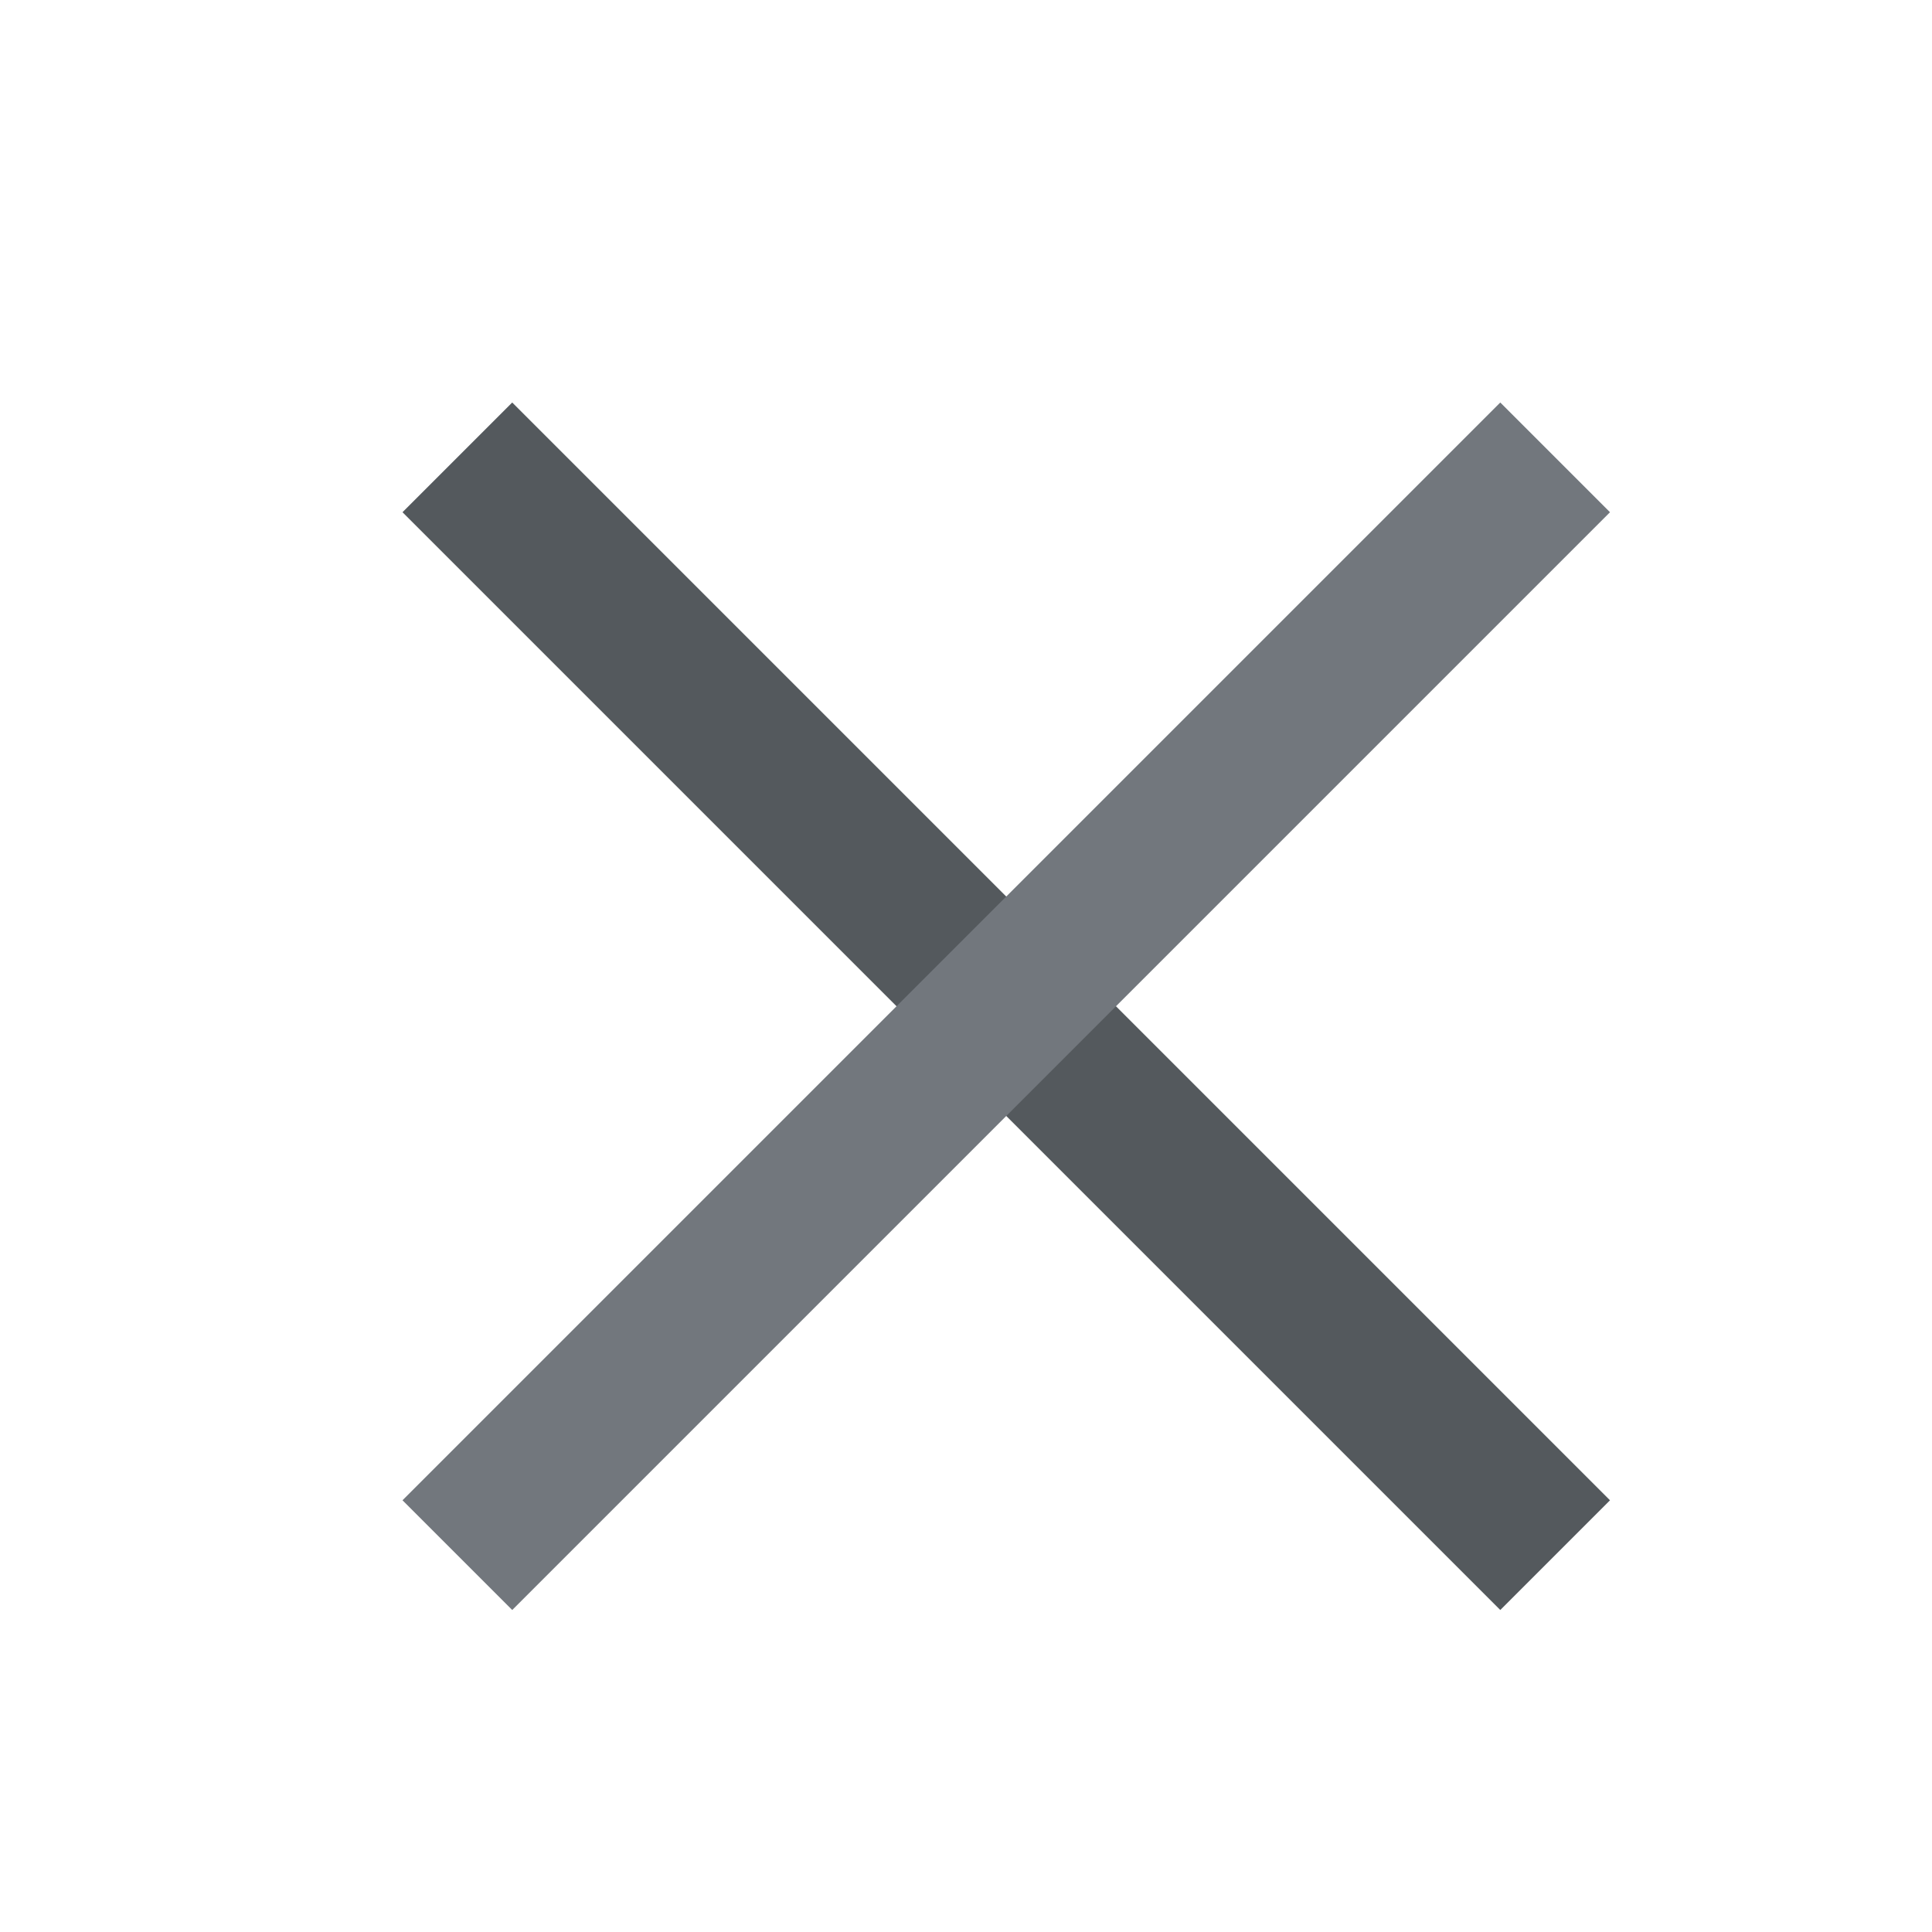
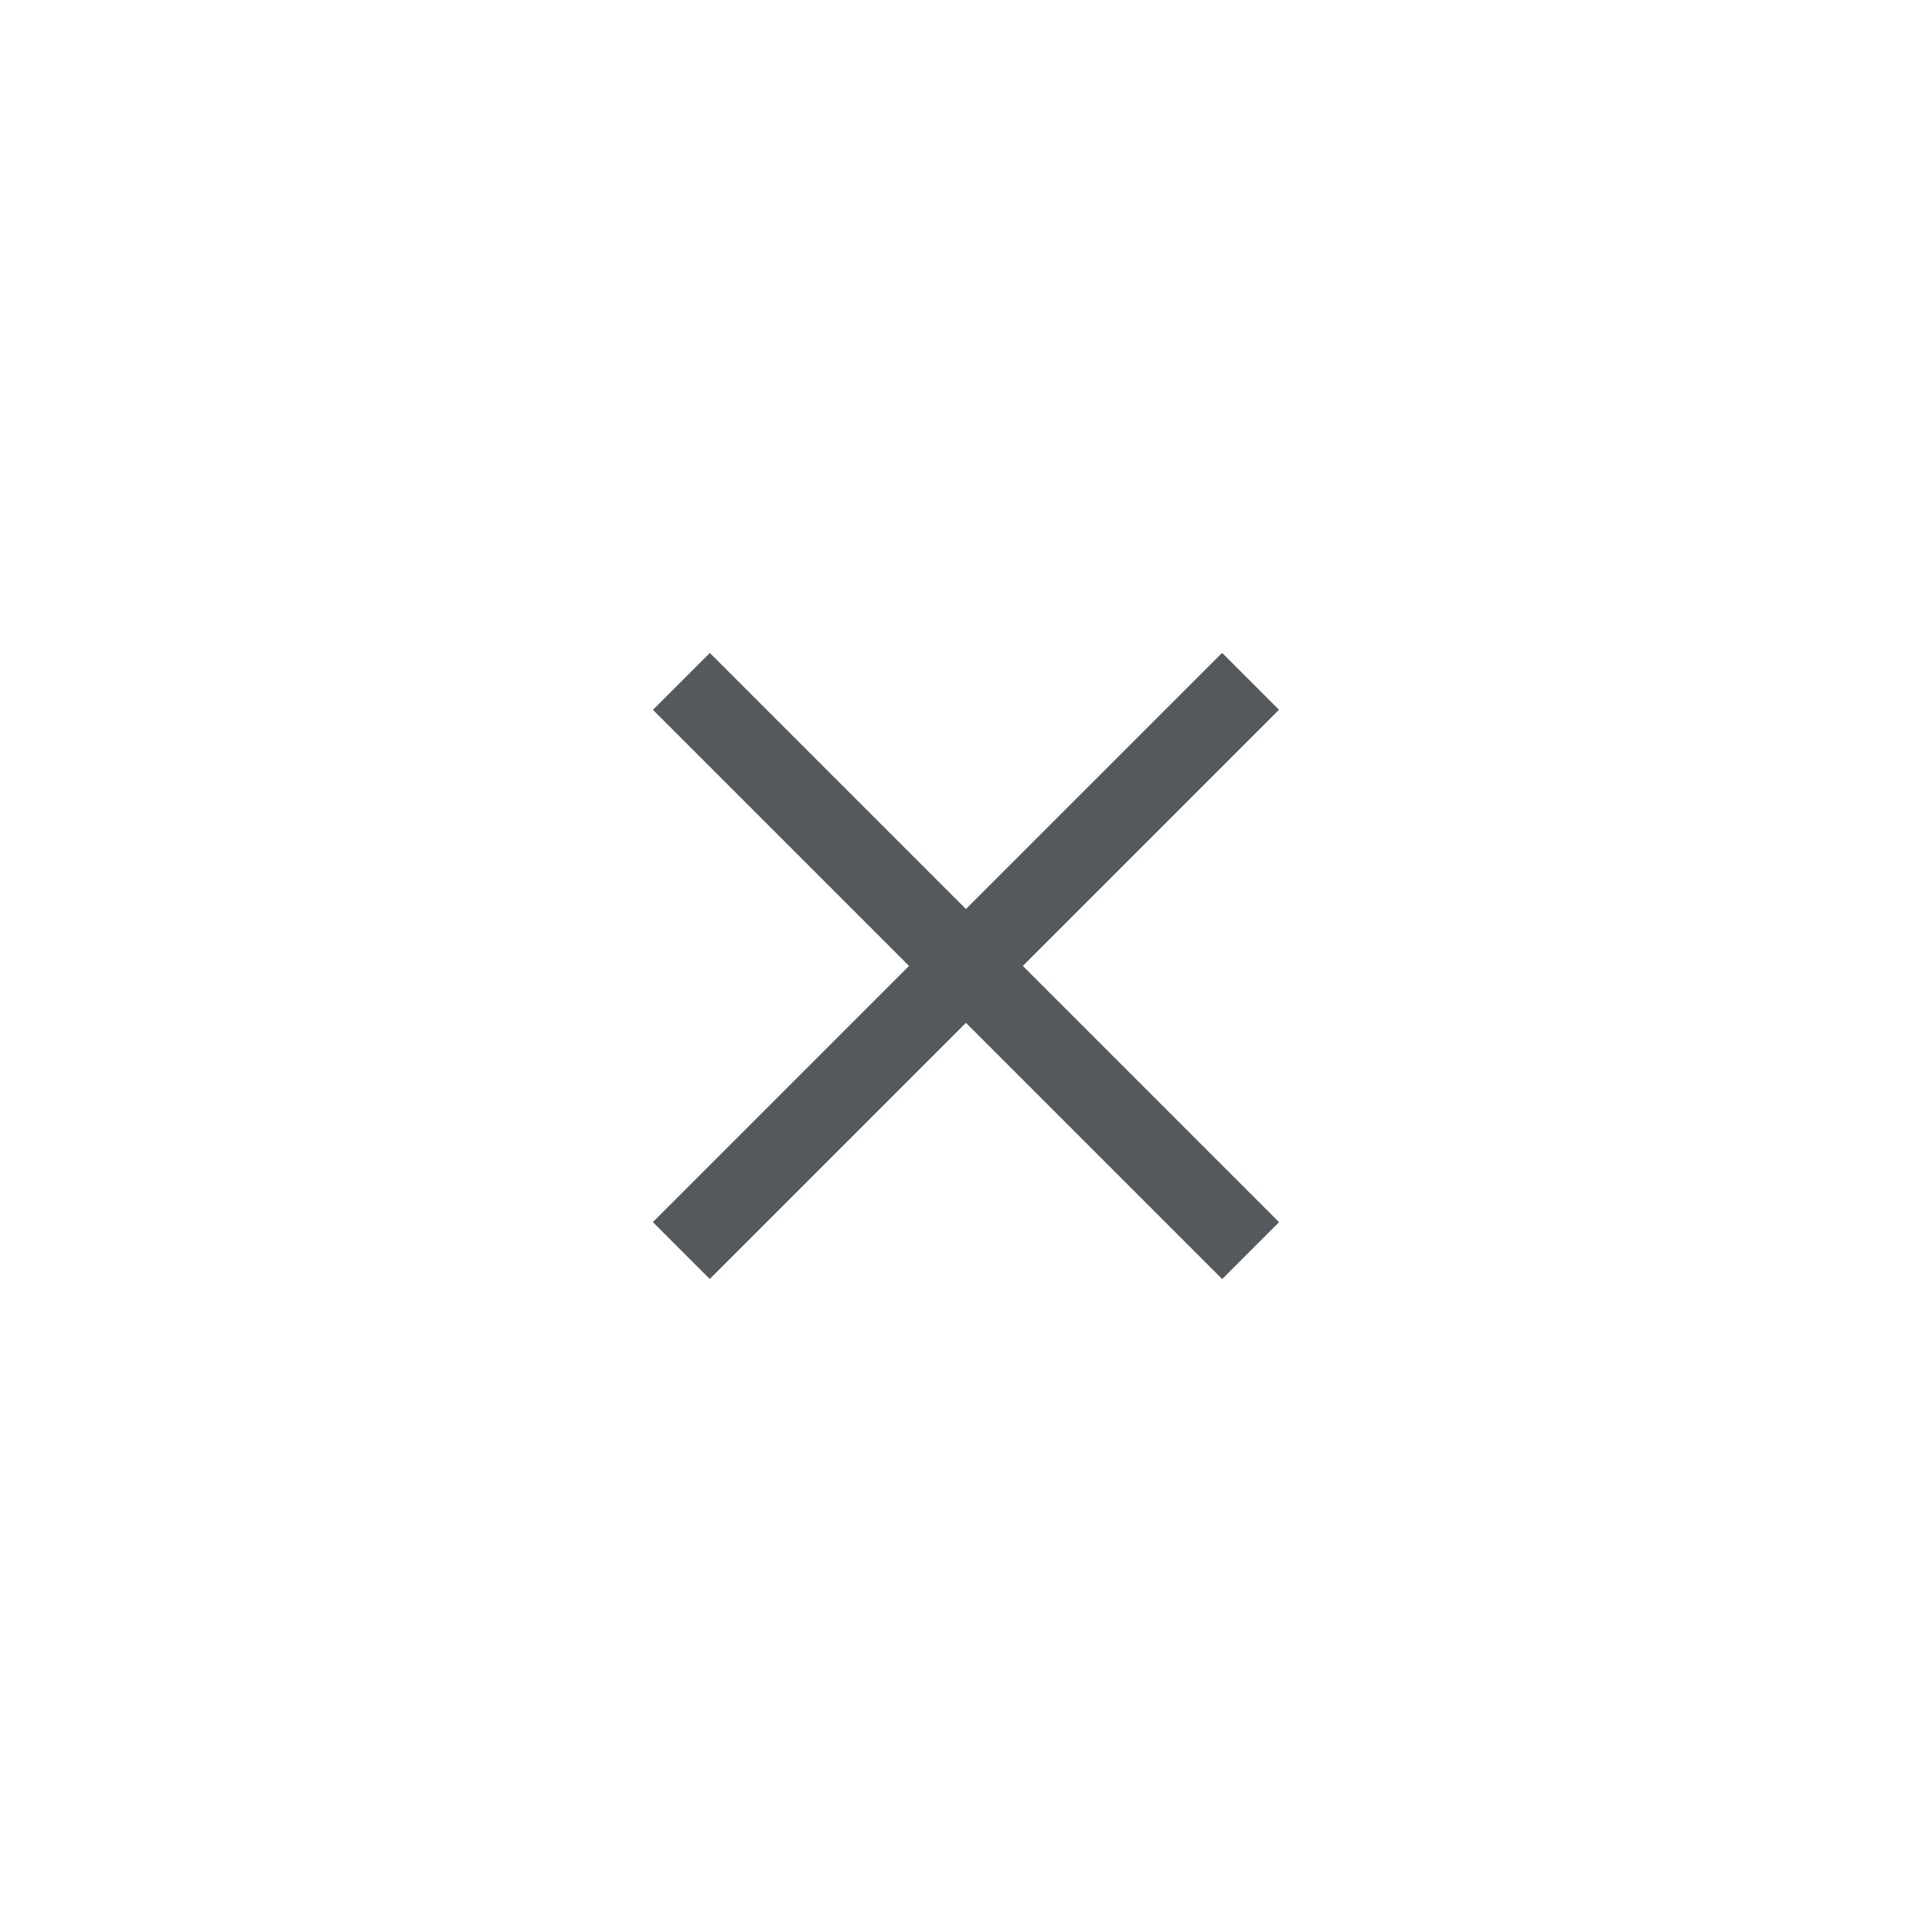
- <svg xmlns="http://www.w3.org/2000/svg" width="24" height="24">
-   <g fill="none" fill-rule="evenodd">
-     <path fill="#54595D" d="M6.363 5L20 18.637 18.637 20 5 6.363z" />
-     <path fill="#72777D" d="M20 6.363L6.363 20 5 18.637 18.637 5z" />
-   </g>
+ <svg xmlns="http://www.w3.org/2000/svg" width="48" height="48" viewBox="0 0 48 48">
+   <path fill="#54595D" fill-rule="evenodd" d="m25.412 23.998 6.364-6.364-1.414-1.414-6.364 6.364-6.362-6.362-1.414 1.414 6.362 6.362-6.364 6.364 1.414 1.414 6.364-6.364 6.366 6.366 1.414-1.414-6.366-6.366Z" clip-rule="evenodd" />
</svg>
